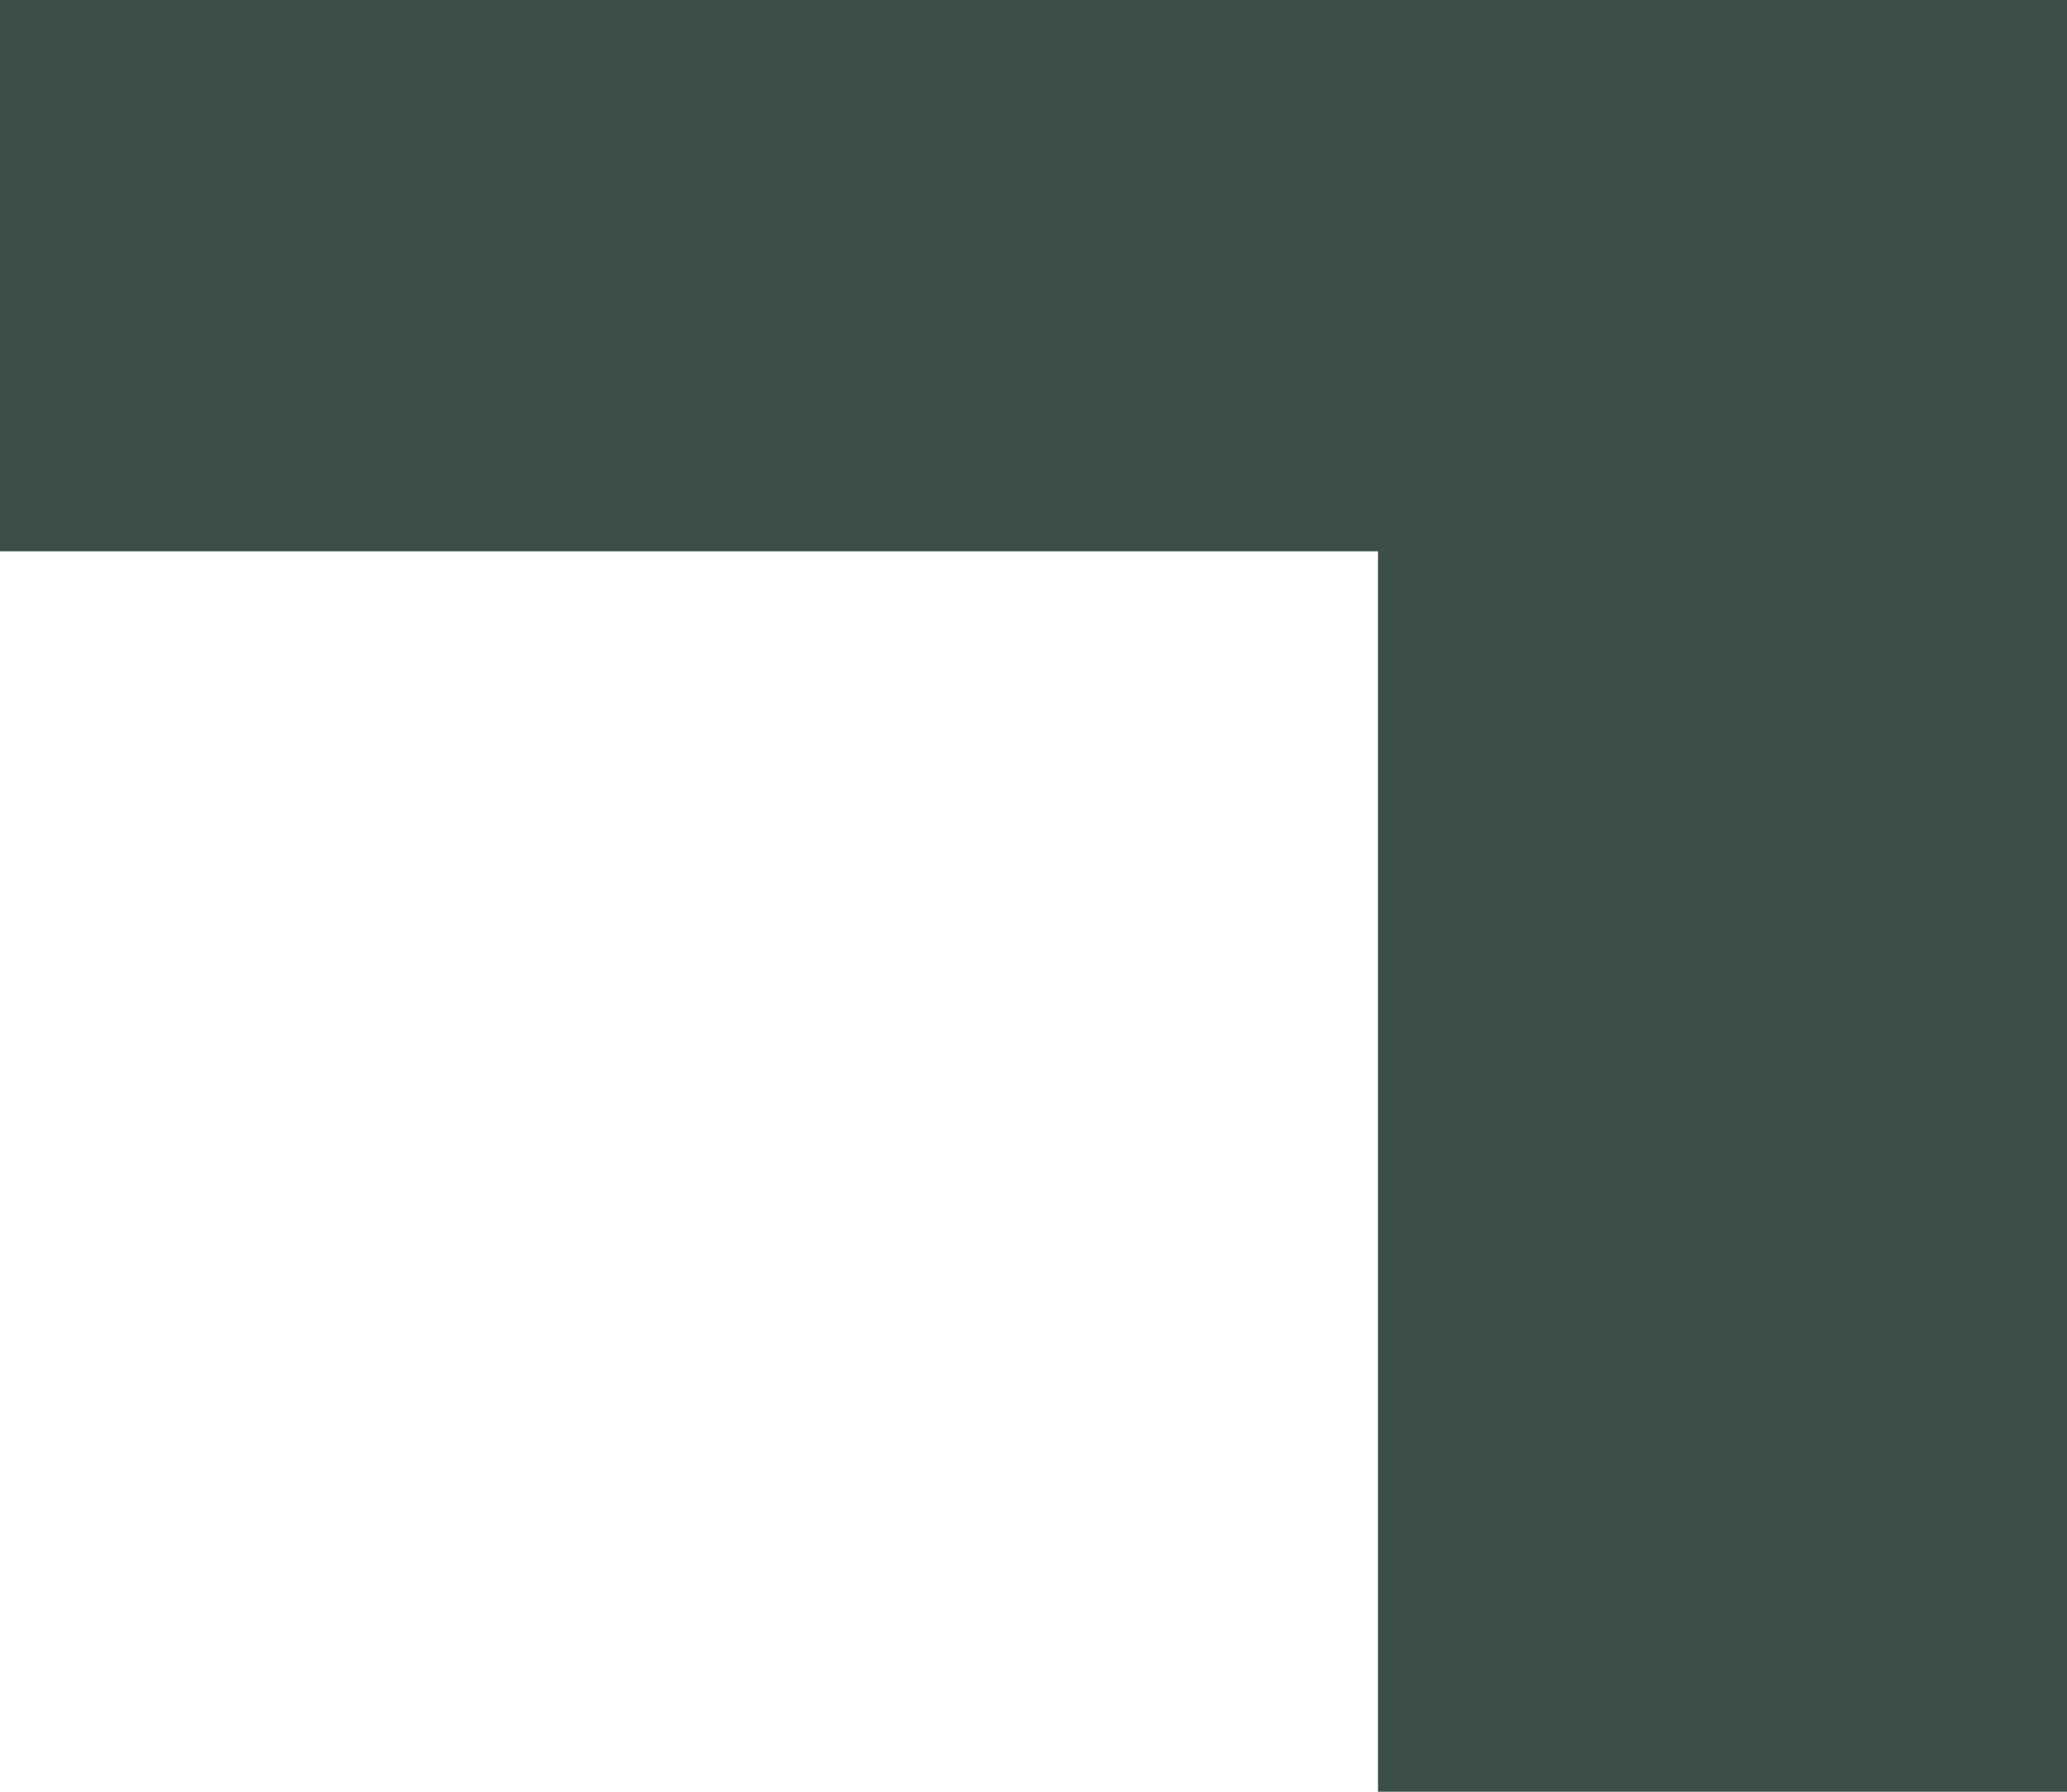
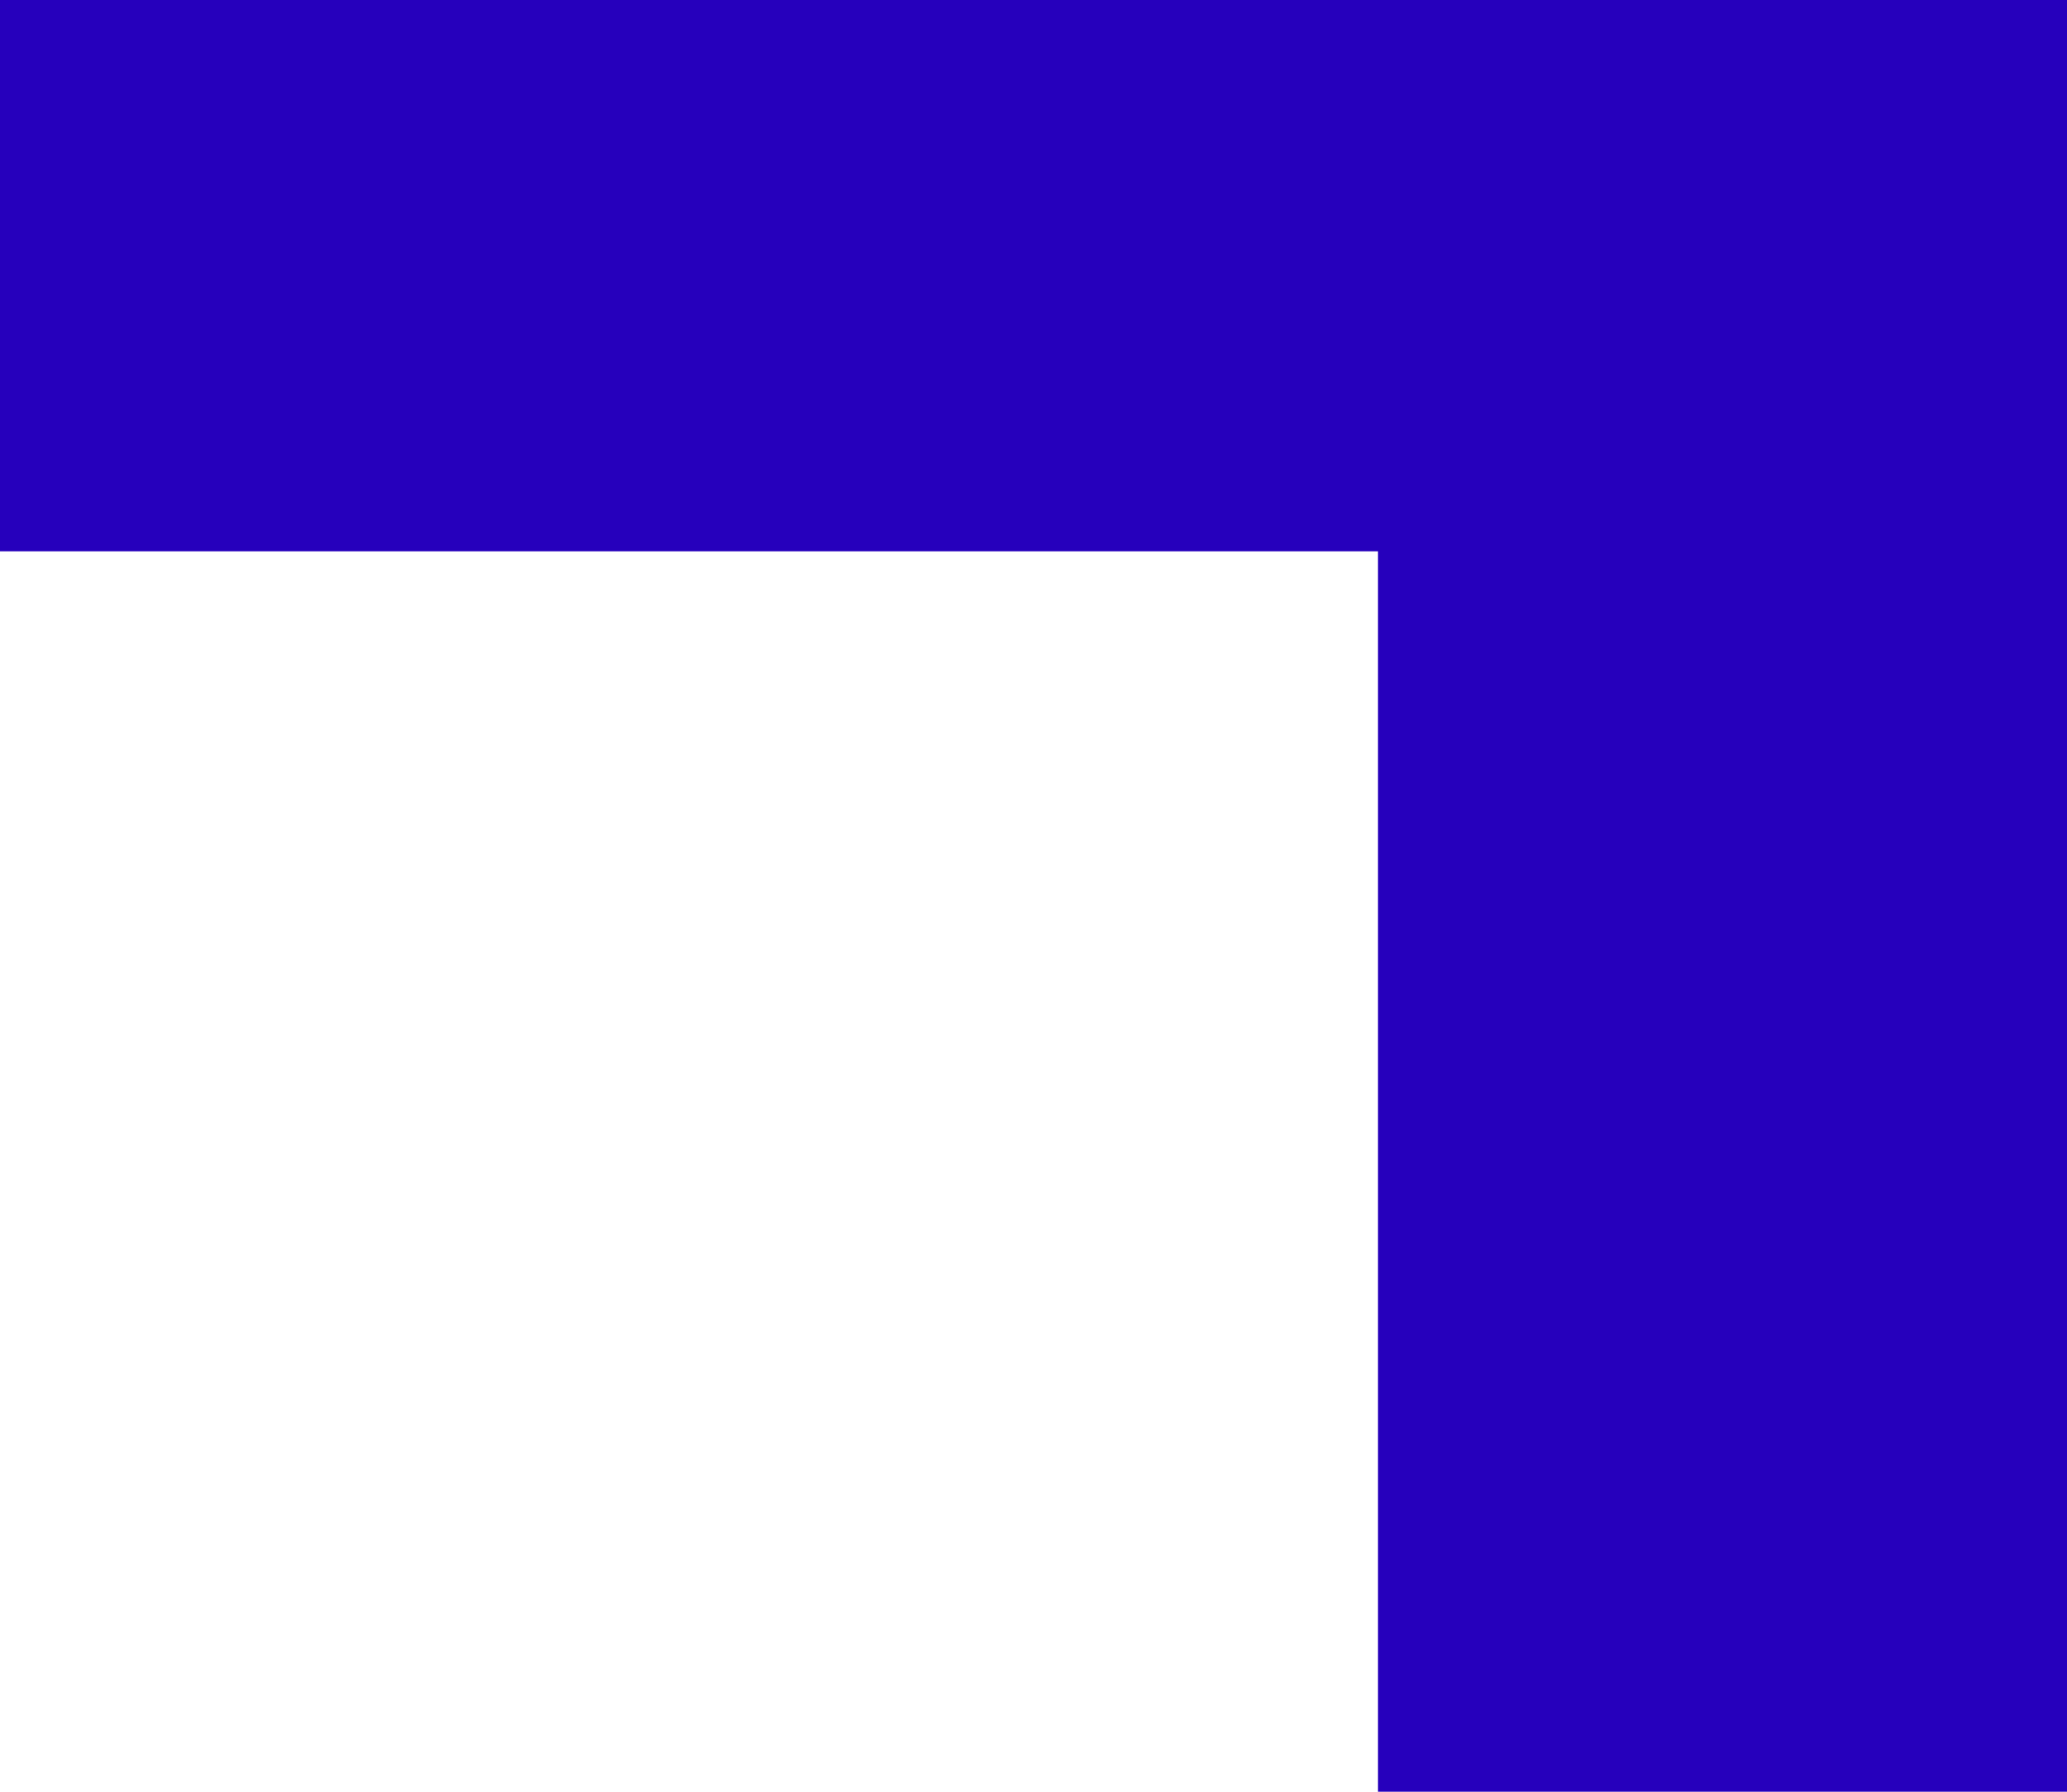
<svg xmlns="http://www.w3.org/2000/svg" width="15" height="13" viewBox="0 0 15 13" fill="none">
-   <rect width="14" height="4" fill="#3B4E49" />
-   <rect x="10" width="5" height="13" fill="#3B4E49" />
+   <rect width="14" height="4" fill="#2600BC" />
+   <rect x="10" width="5" height="13" fill="#2600BC" />
</svg>
